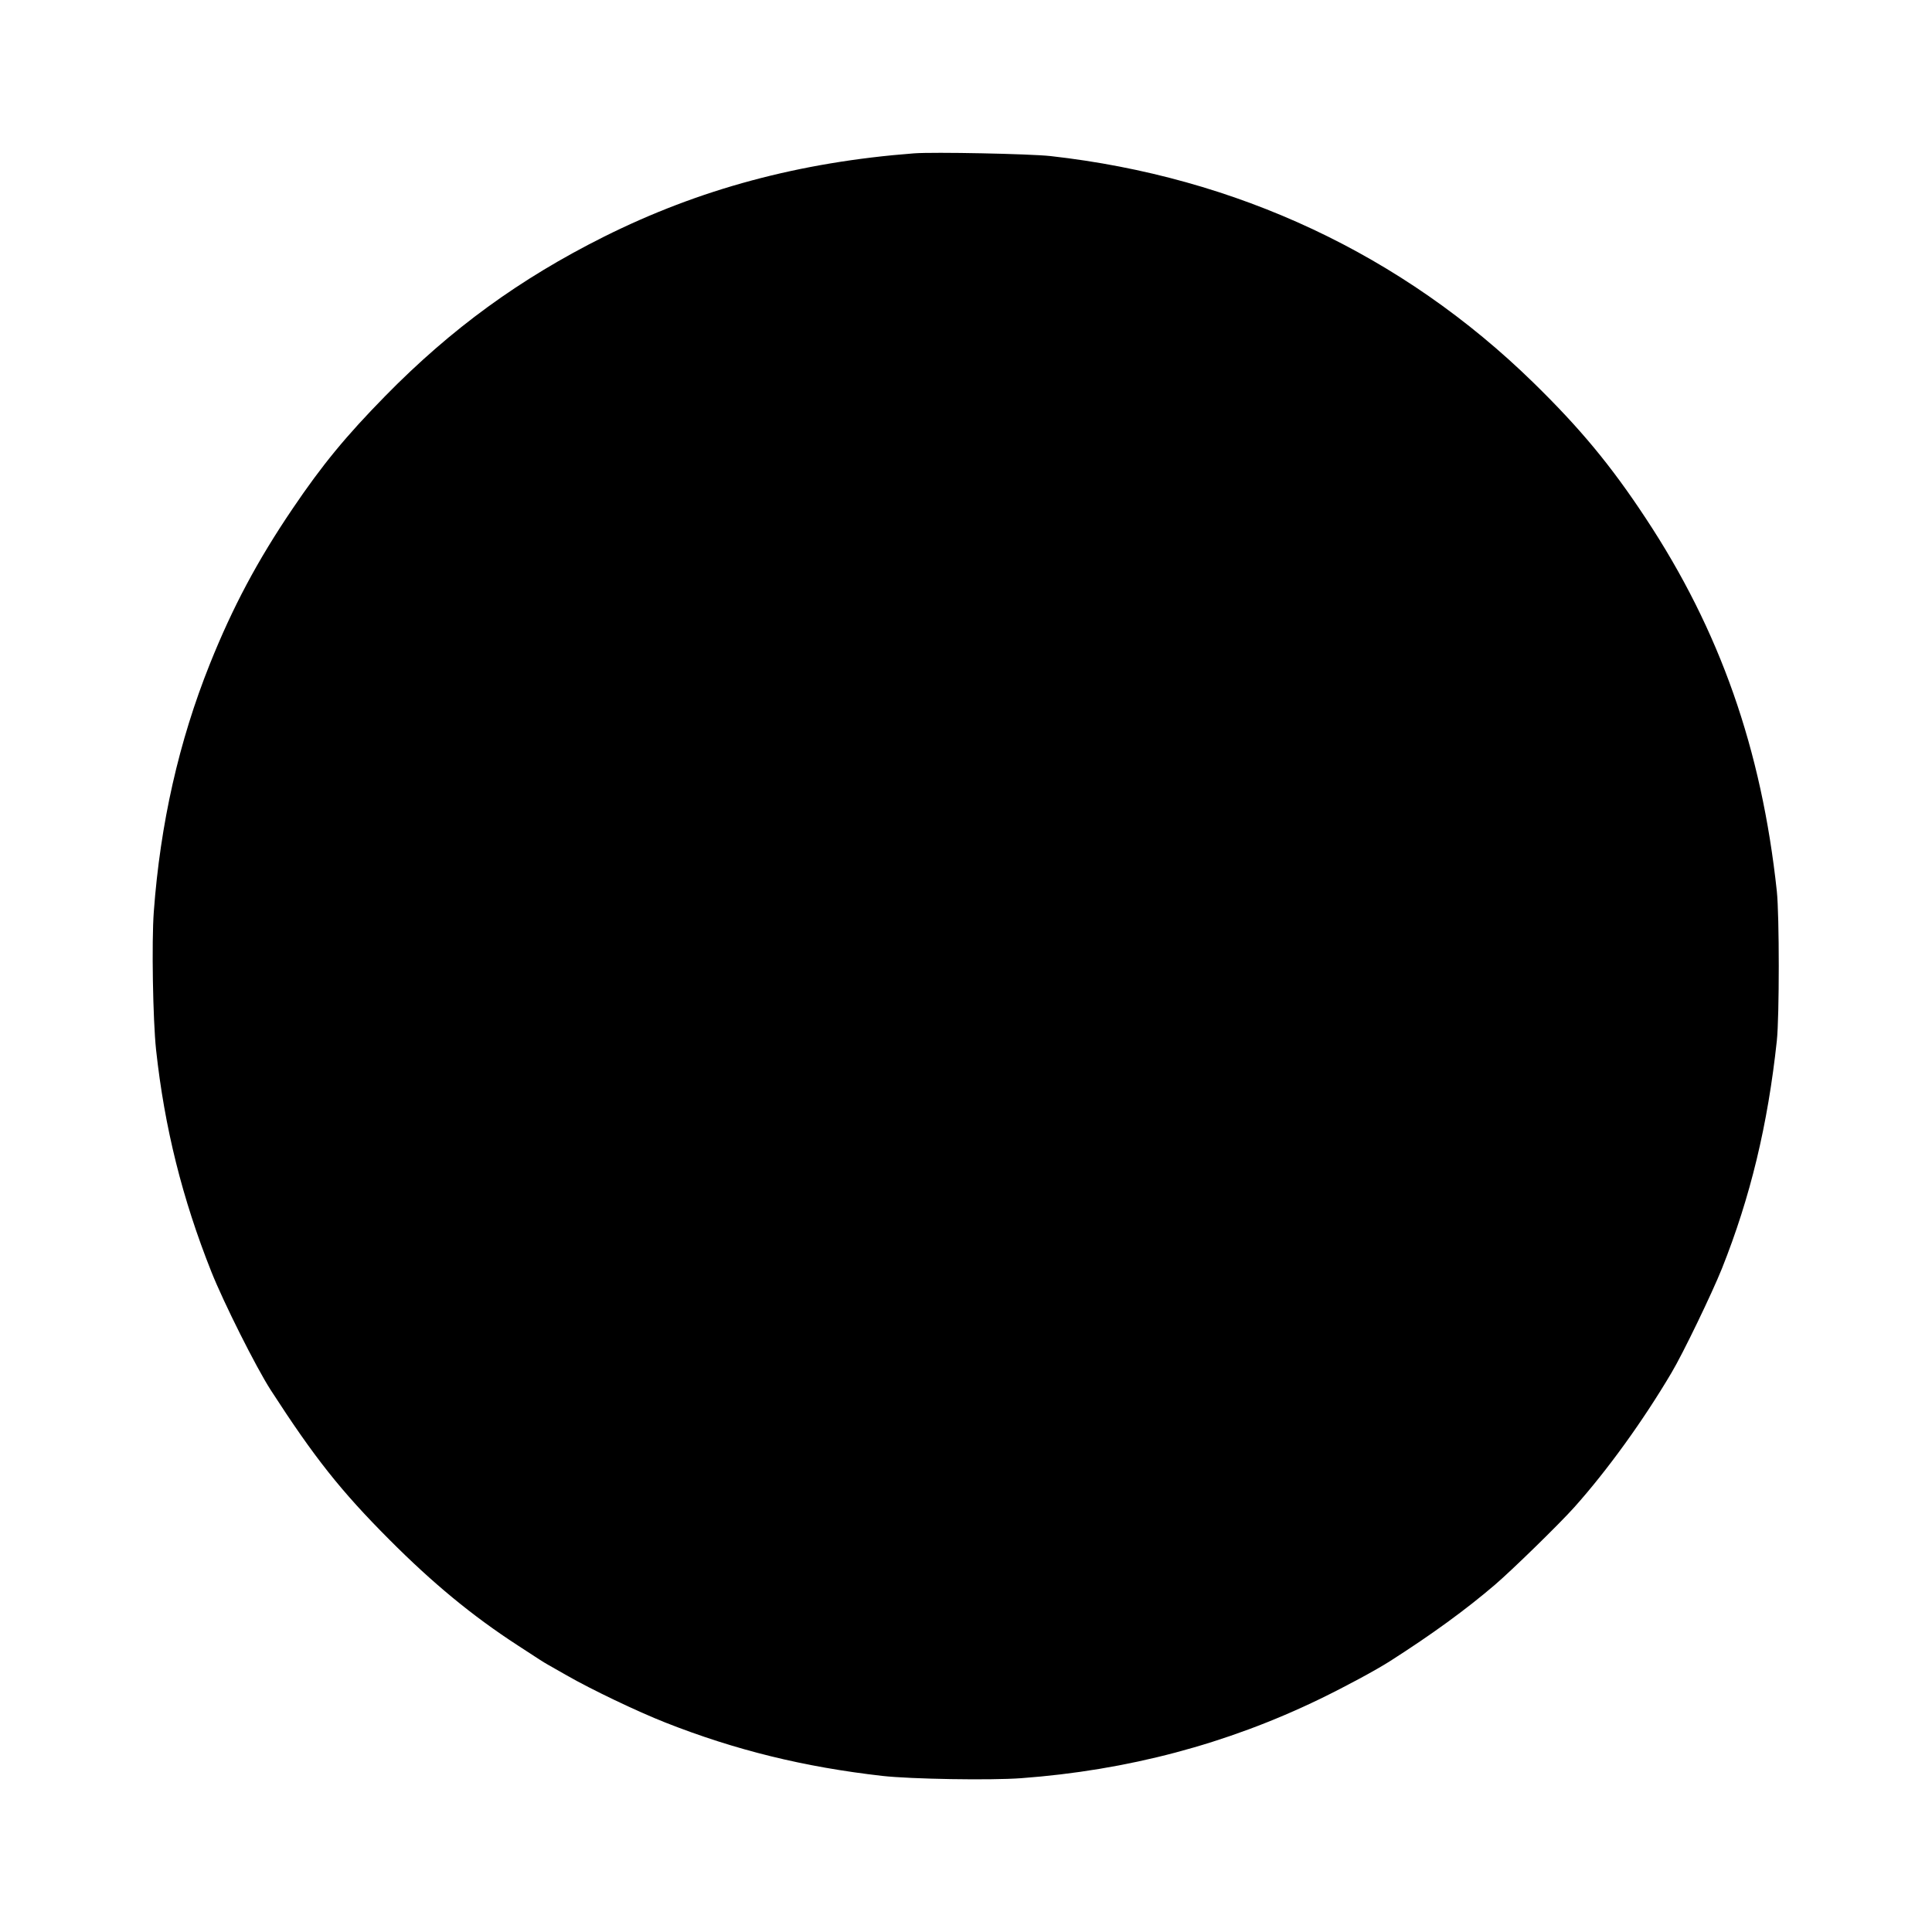
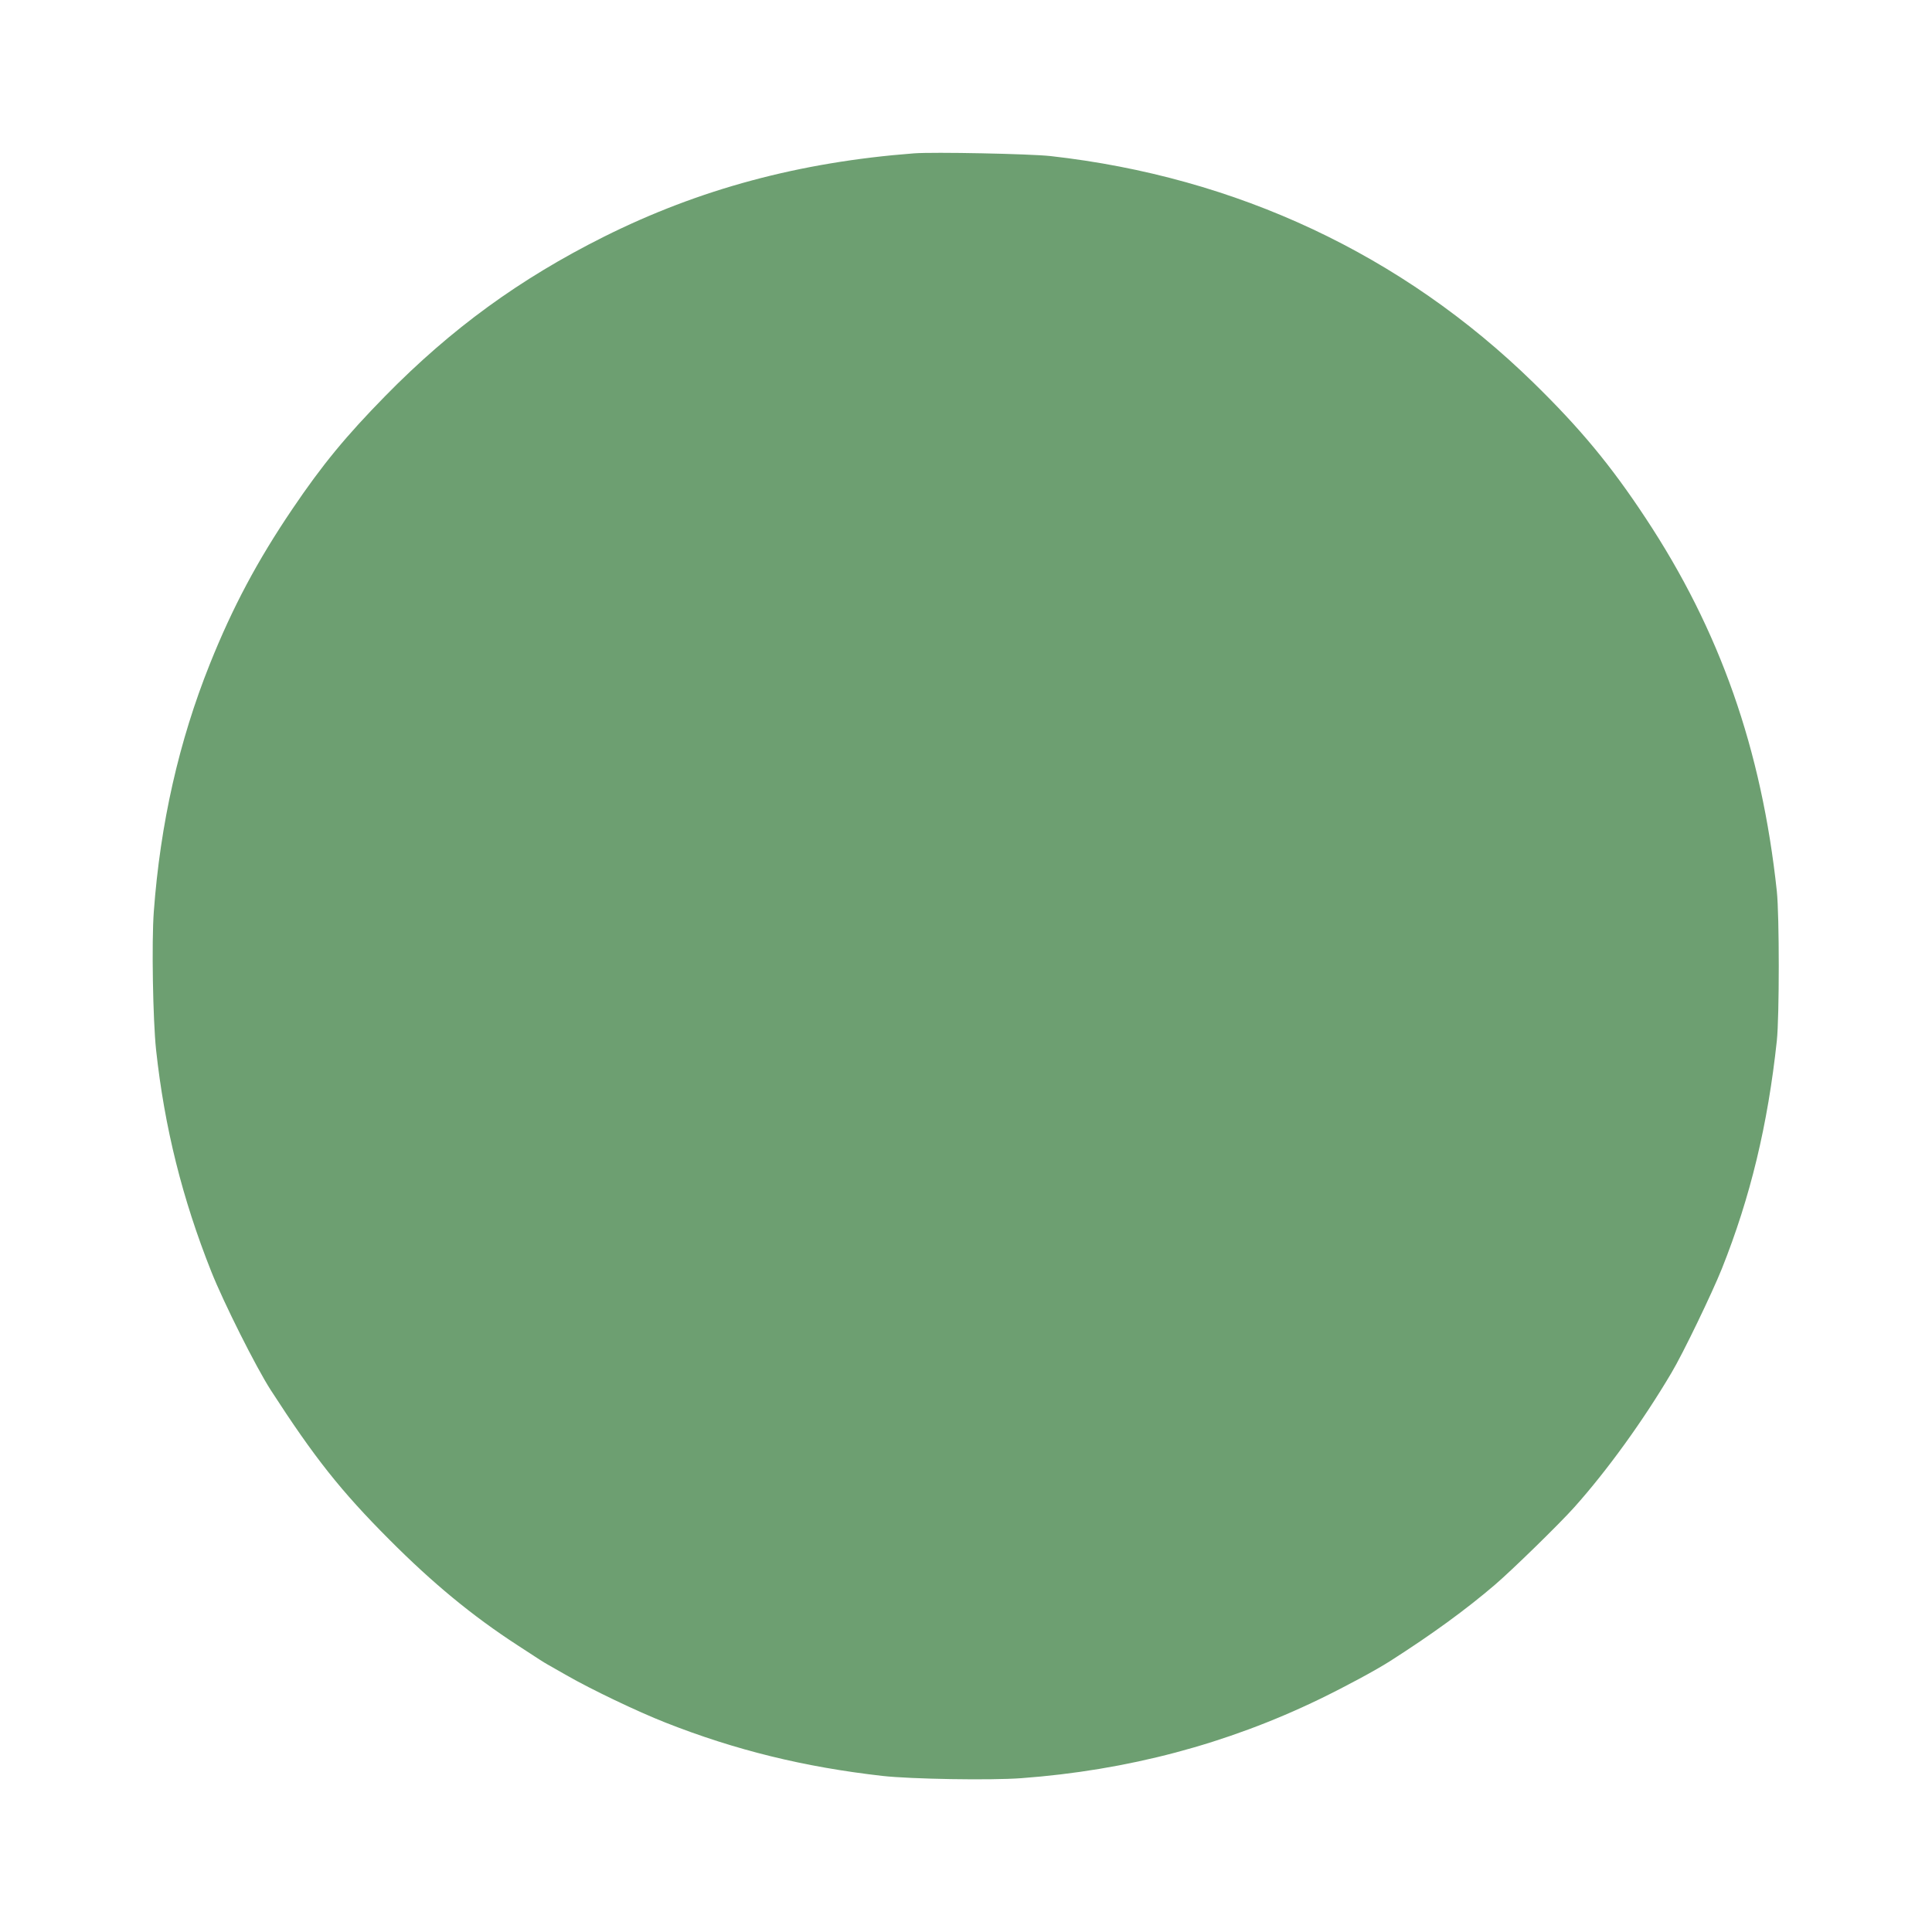
<svg xmlns="http://www.w3.org/2000/svg" version="1.0" width="1280pt" height="1280pt" viewBox="0 0 1280 1280" preserveAspectRatio="xMidYMid meet">
-   <g transform="translate(0,1280) scale(0.1,-0.1)" fill="#000000" stroke="none">
+   <g transform="translate(0,1280) scale(0.1,-0.1)" fill="#6D9F71" stroke="none">
    <path d="M6055 11784 c-758 -58 -1423 -237 -2055 -553 -557 -279 -1009 -608 -1446 -1053 -262 -267 -420 -459 -616 -749 -233 -344 -397 -652 -548 -1029 -205 -512 -328 -1057 -371 -1640 -15 -202 -6 -716 15 -915 56 -516 174 -987 366 -1470 82 -206 296 -633 394 -785 289 -447 463 -667 786 -991 286 -287 548 -504 850 -700 144 -94 170 -111 195 -125 11 -6 70 -40 130 -74 162 -93 467 -239 655 -313 462 -182 917 -294 1437 -353 188 -21 714 -30 918 -15 705 52 1363 226 1980 525 171 83 371 191 465 251 277 177 501 340 695 506 112 96 426 402 526 514 218 244 455 572 643 890 77 129 269 528 334 690 189 474 304 952 364 1510 17 162 17 828 0 990 -101 942 -377 1728 -869 2472 -230 349 -434 595 -744 898 -868 848 -1966 1363 -3199 1501 -138 15 -775 28 -905 18z" />
  </g>
</svg>
